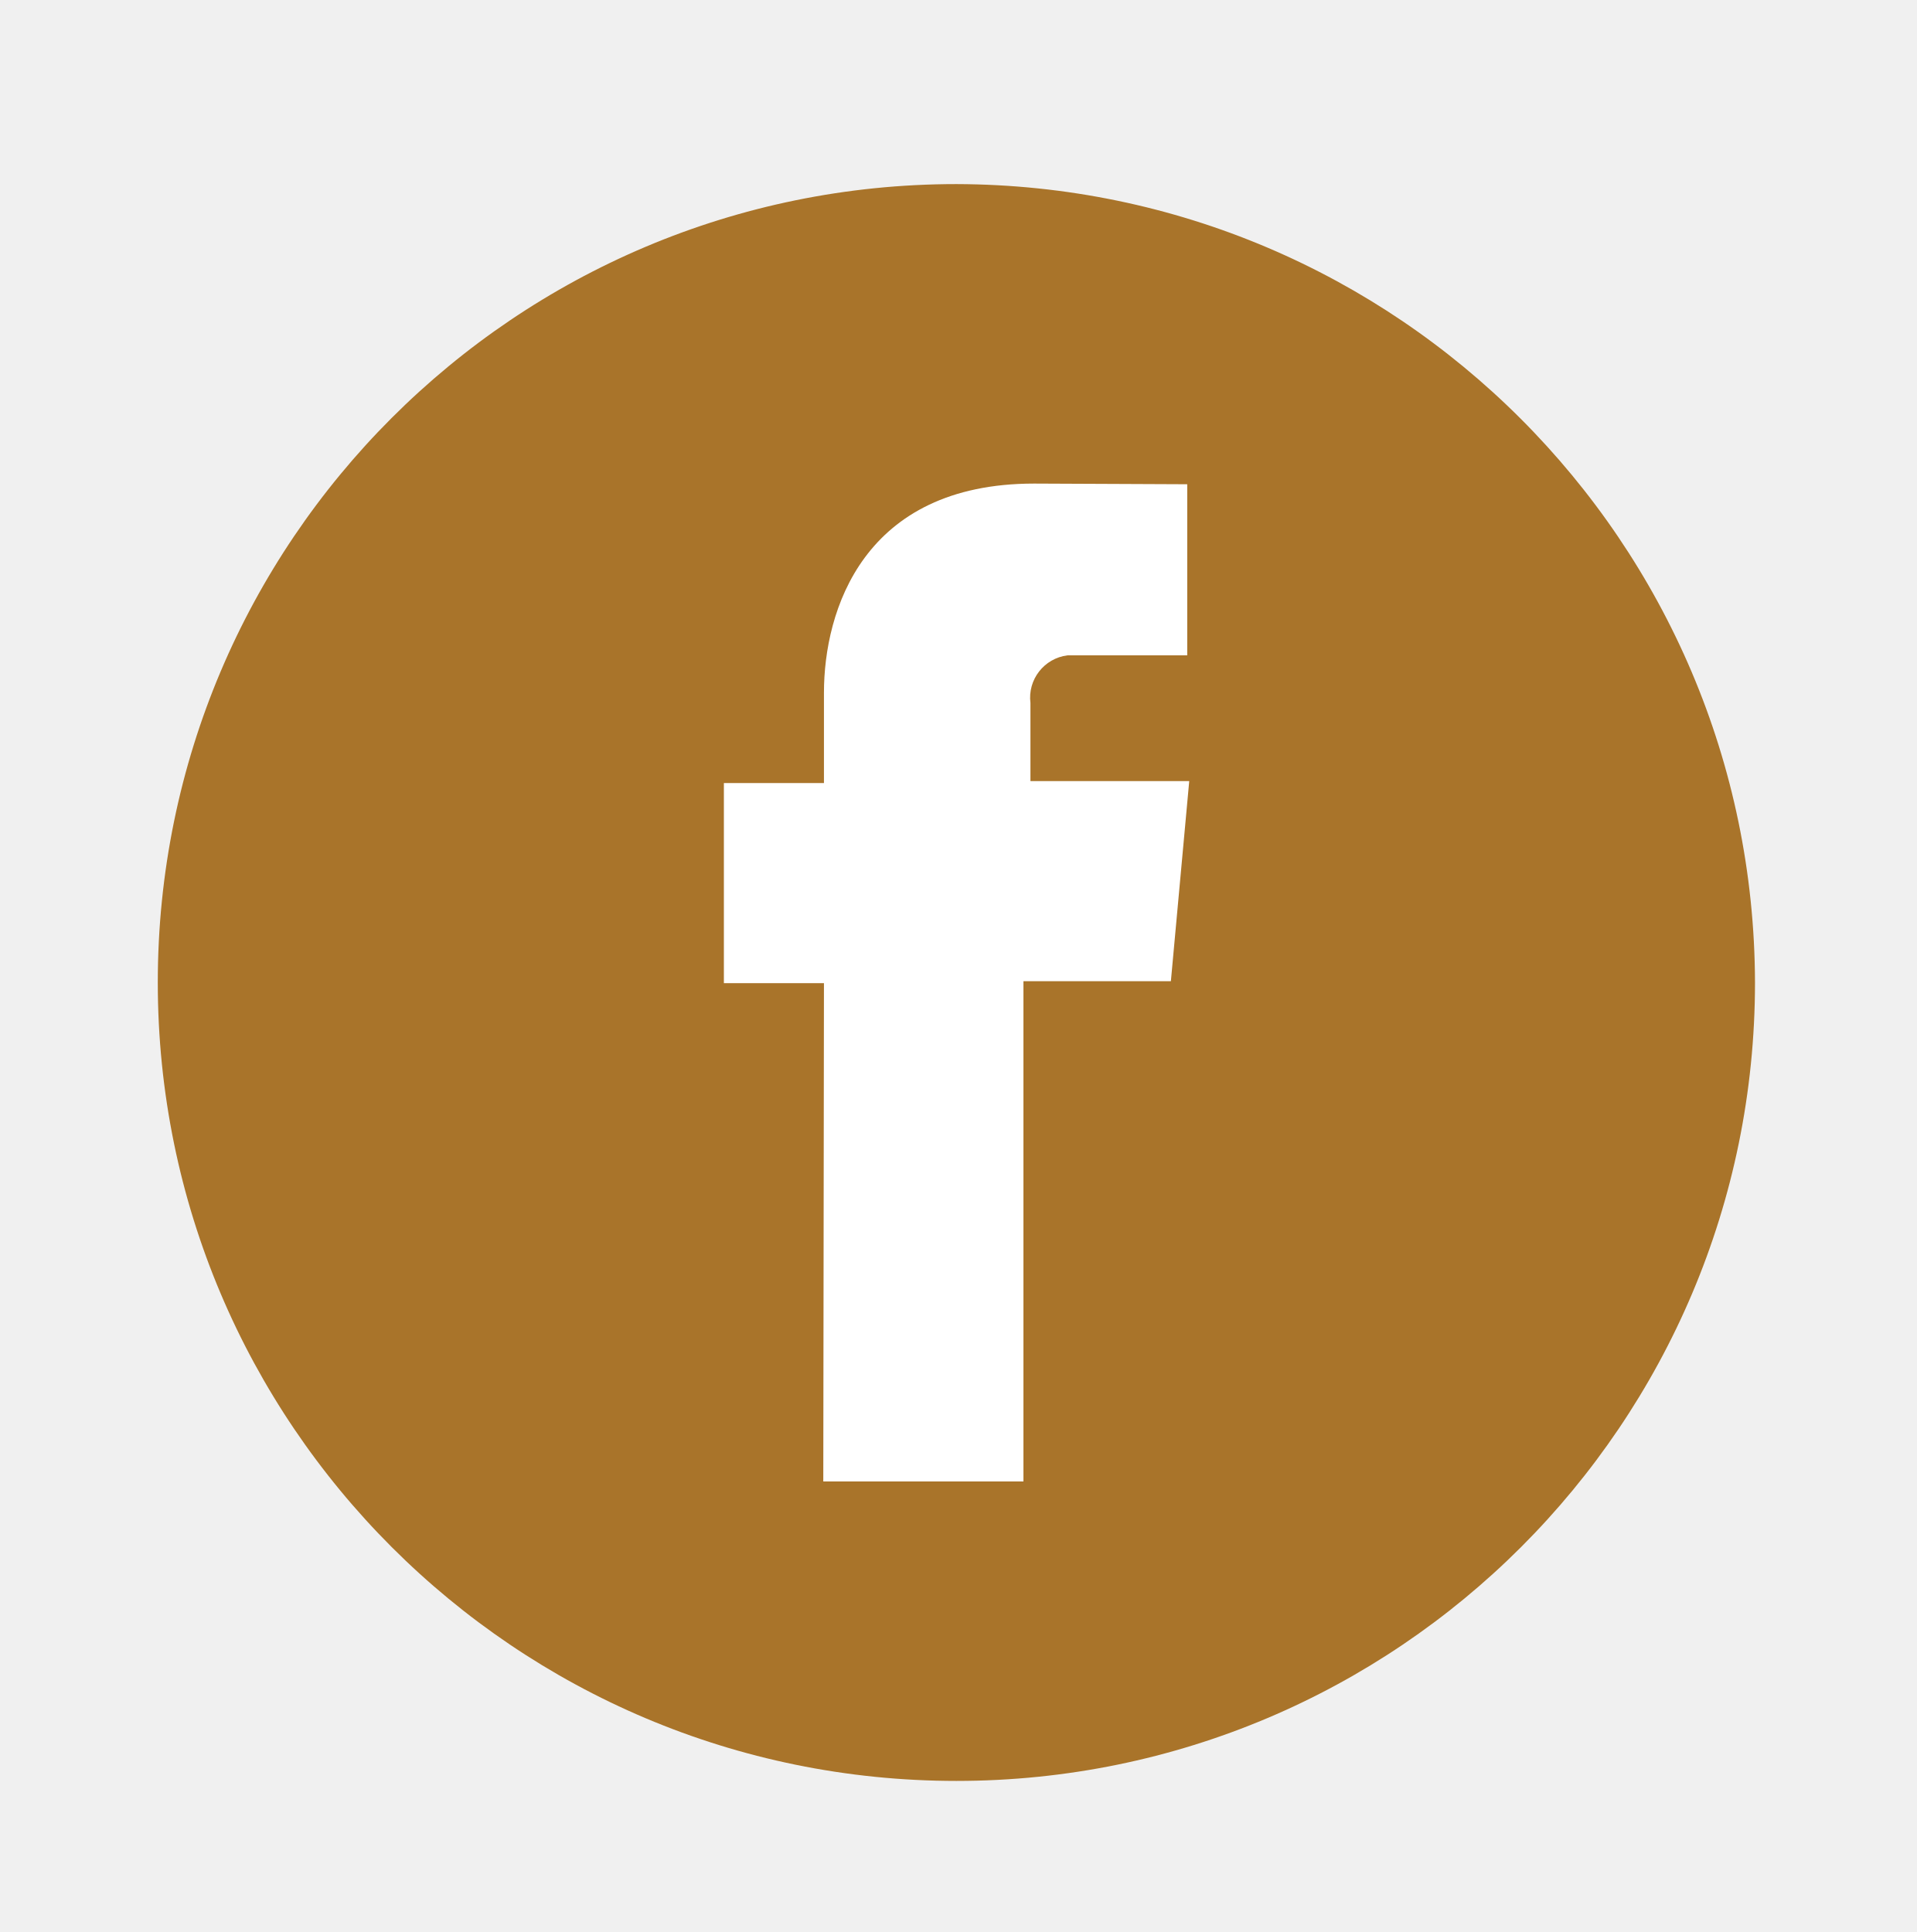
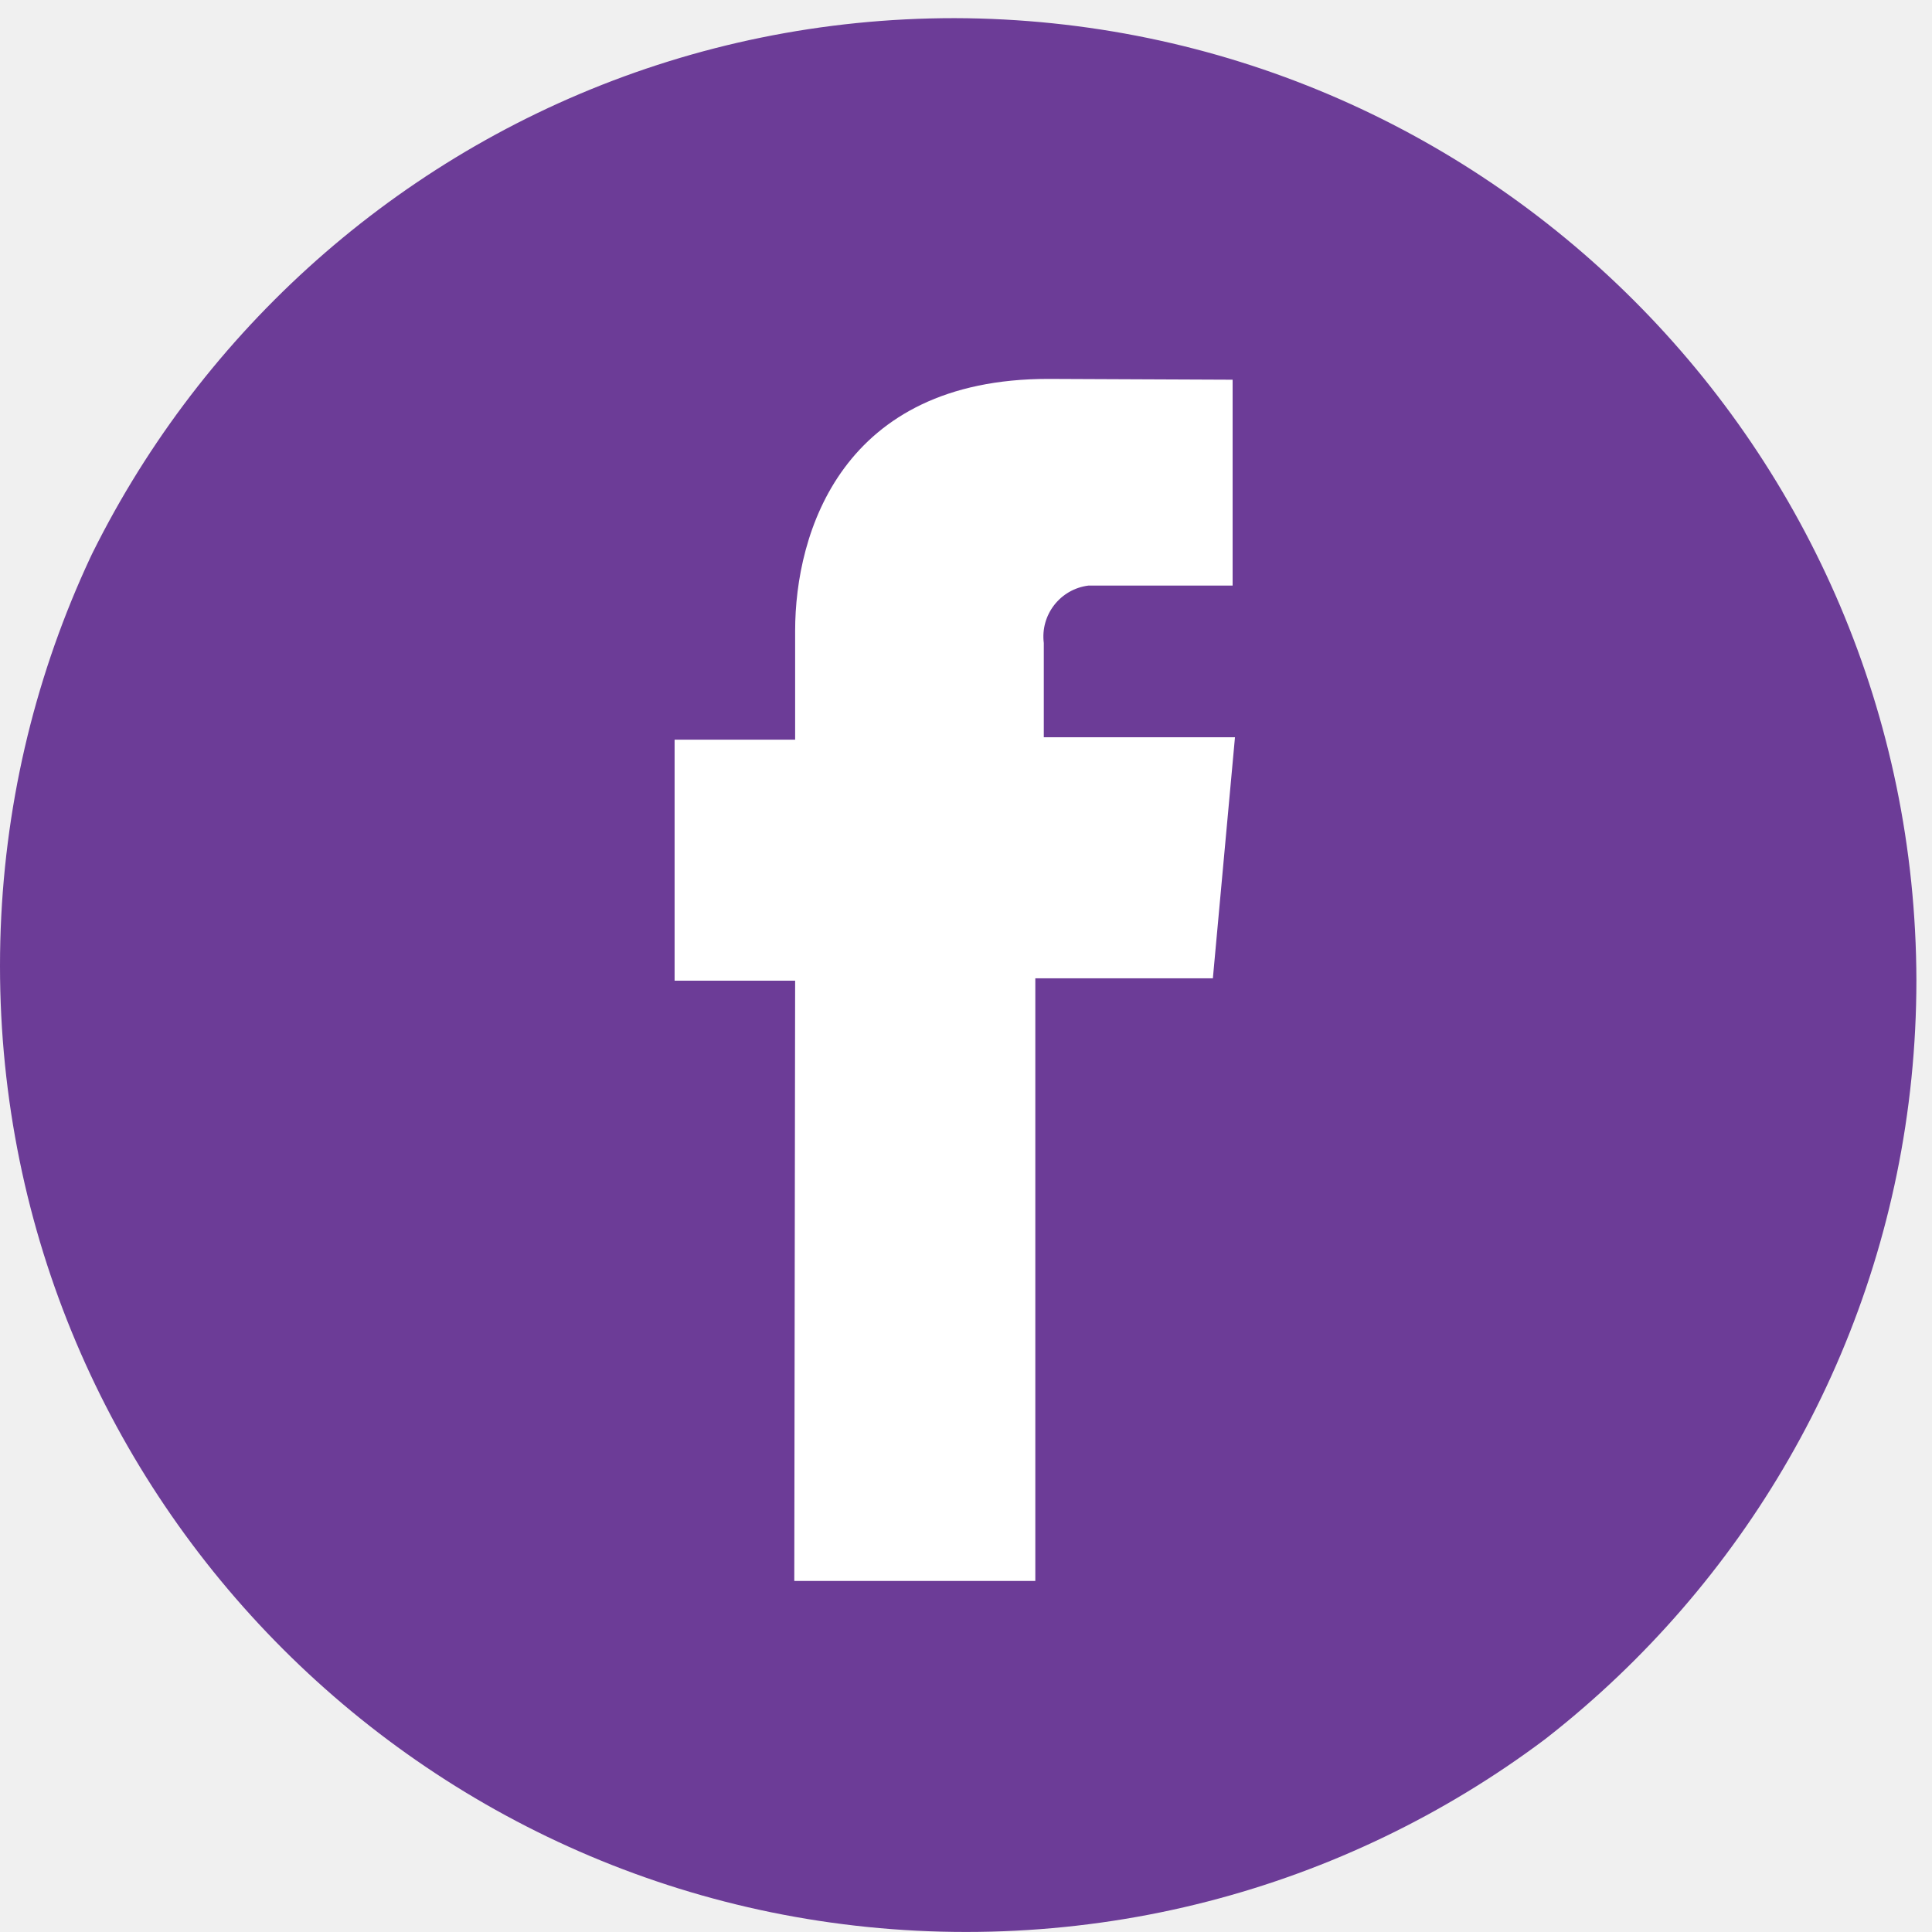
- <svg xmlns="http://www.w3.org/2000/svg" id="Layer_1" data-name="Layer 1" viewBox="0 0 57.45 57.93">
-   <path id="Path_3" data-name="Path 3" d="M52.61,29.46A23.94,23.94,0,1,1,28.67,5.52h0A24,24,0,0,1,52.61,29.46Z" style="fill: #a9742a" />
-   <g id="Group_3" data-name="Group 3">
-     <path id="Path_4" data-name="Path 4" d="M24.68,44.42h6v-15H35.1l.55-6H30.89V21.08A1.28,1.28,0,0,1,32,19.65h3.59V14.52L31,14.5c-5.13,0-6.3,3.82-6.3,6.27v2.71h-3v6h3Z" style="fill: #fff" />
+ <svg xmlns="http://www.w3.org/2000/svg" width="41" height="41" viewBox="0 0 41 41">
+   <defs>
+     <clipPath id="clip-path">
+       <circle id="Ellipse_16" data-name="Ellipse 16" cx="20.5" cy="20.5" r="20.5" transform="translate(0.152 -0.386)" fill="#fff" stroke="#707070" stroke-width="1" />
+     </clipPath>
+   </defs>
+   <g id="fb" transform="translate(-0.152 0.385)">
+     <g id="Mask_Group_7" data-name="Mask Group 7" clip-path="url(#clip-path)">
+       <g id="fb-2" data-name="fb" transform="translate(0 0)">
+         <path id="Path_3" data-name="Path 3" d="M46.551,27.1A20.411,20.411,0,1,1,26.141,6.687h0A20.462,20.462,0,0,1,46.551,27.1Z" transform="translate(-5.73 -6.687)" fill="#6c3c97" />
+         <g id="Group_3" data-name="Group 3" transform="translate(14.468 7.656)">
+           <path id="Path_4" data-name="Path 4" d="M28.827,43.074h5.115V30.285h3.768l.469-5.115H34.122v-2a1.091,1.091,0,0,1,.946-1.219h3.061V17.582l-3.913-.017c-4.374,0-5.371,3.257-5.371,5.346v2.31H26.287v5.115h2.558Z" transform="translate(-26.287 -17.565)" fill="#fff" />
+         </g>
+       </g>
+     </g>
  </g>
</svg>
